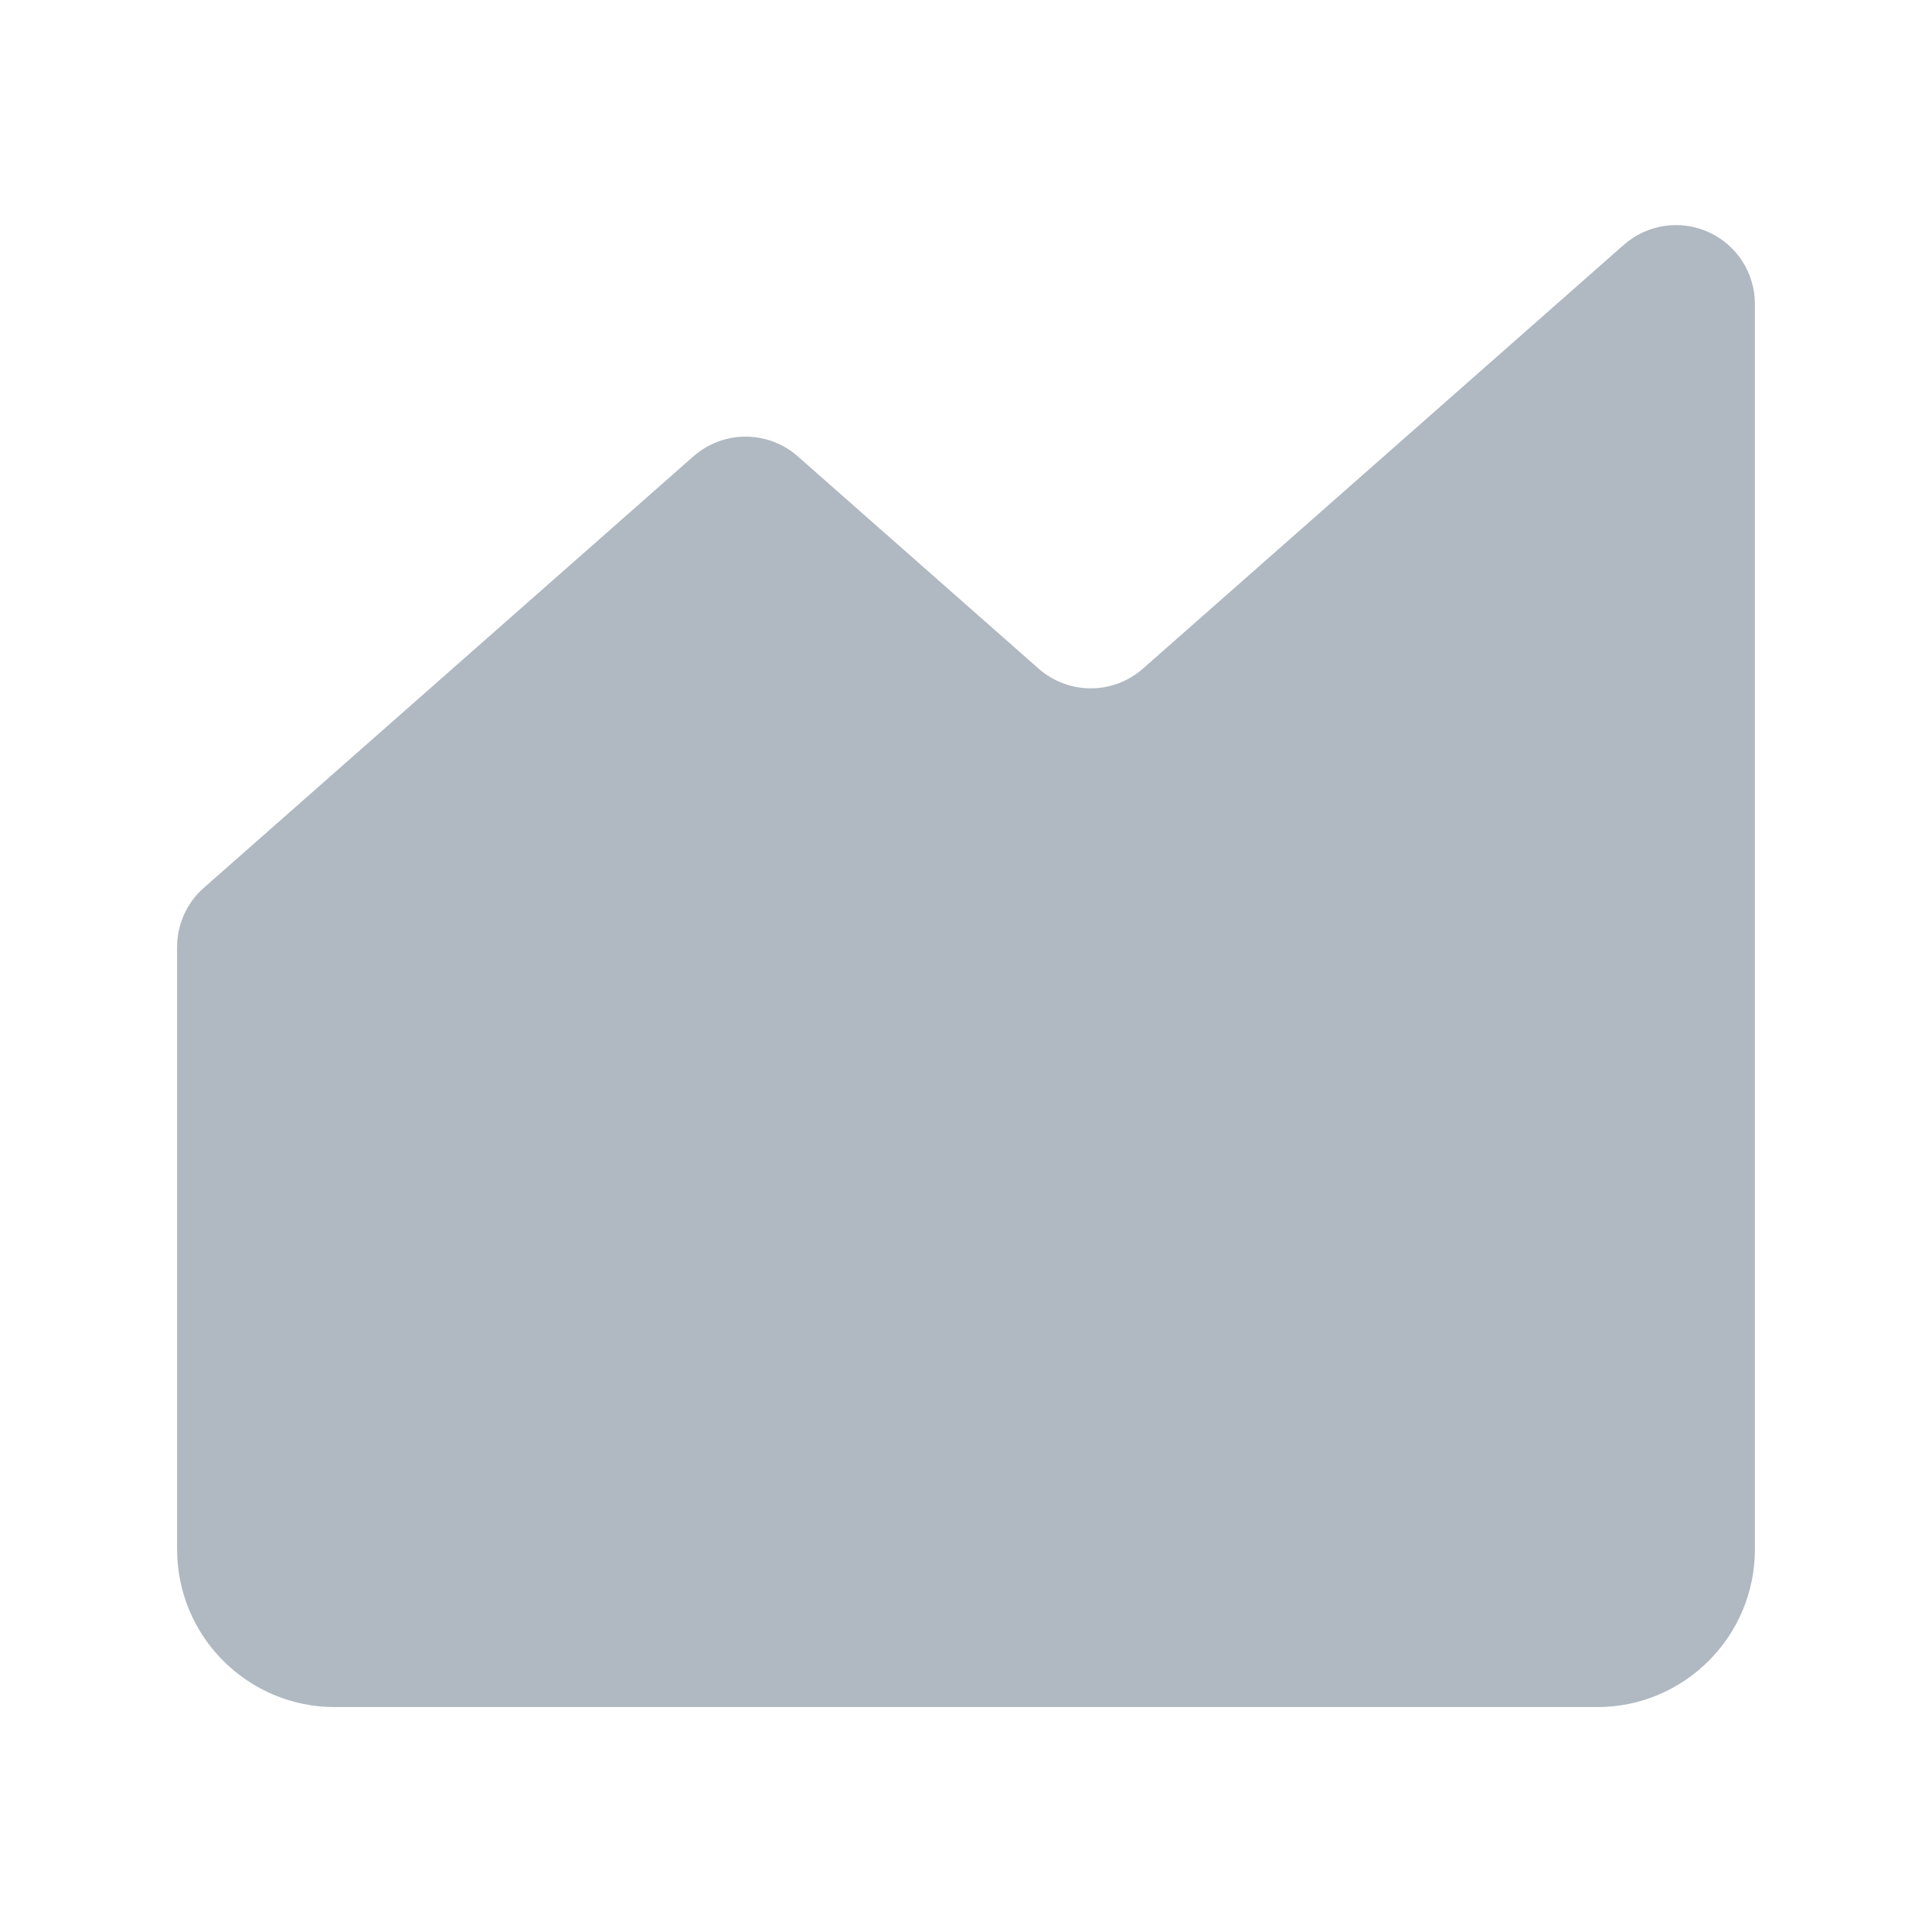
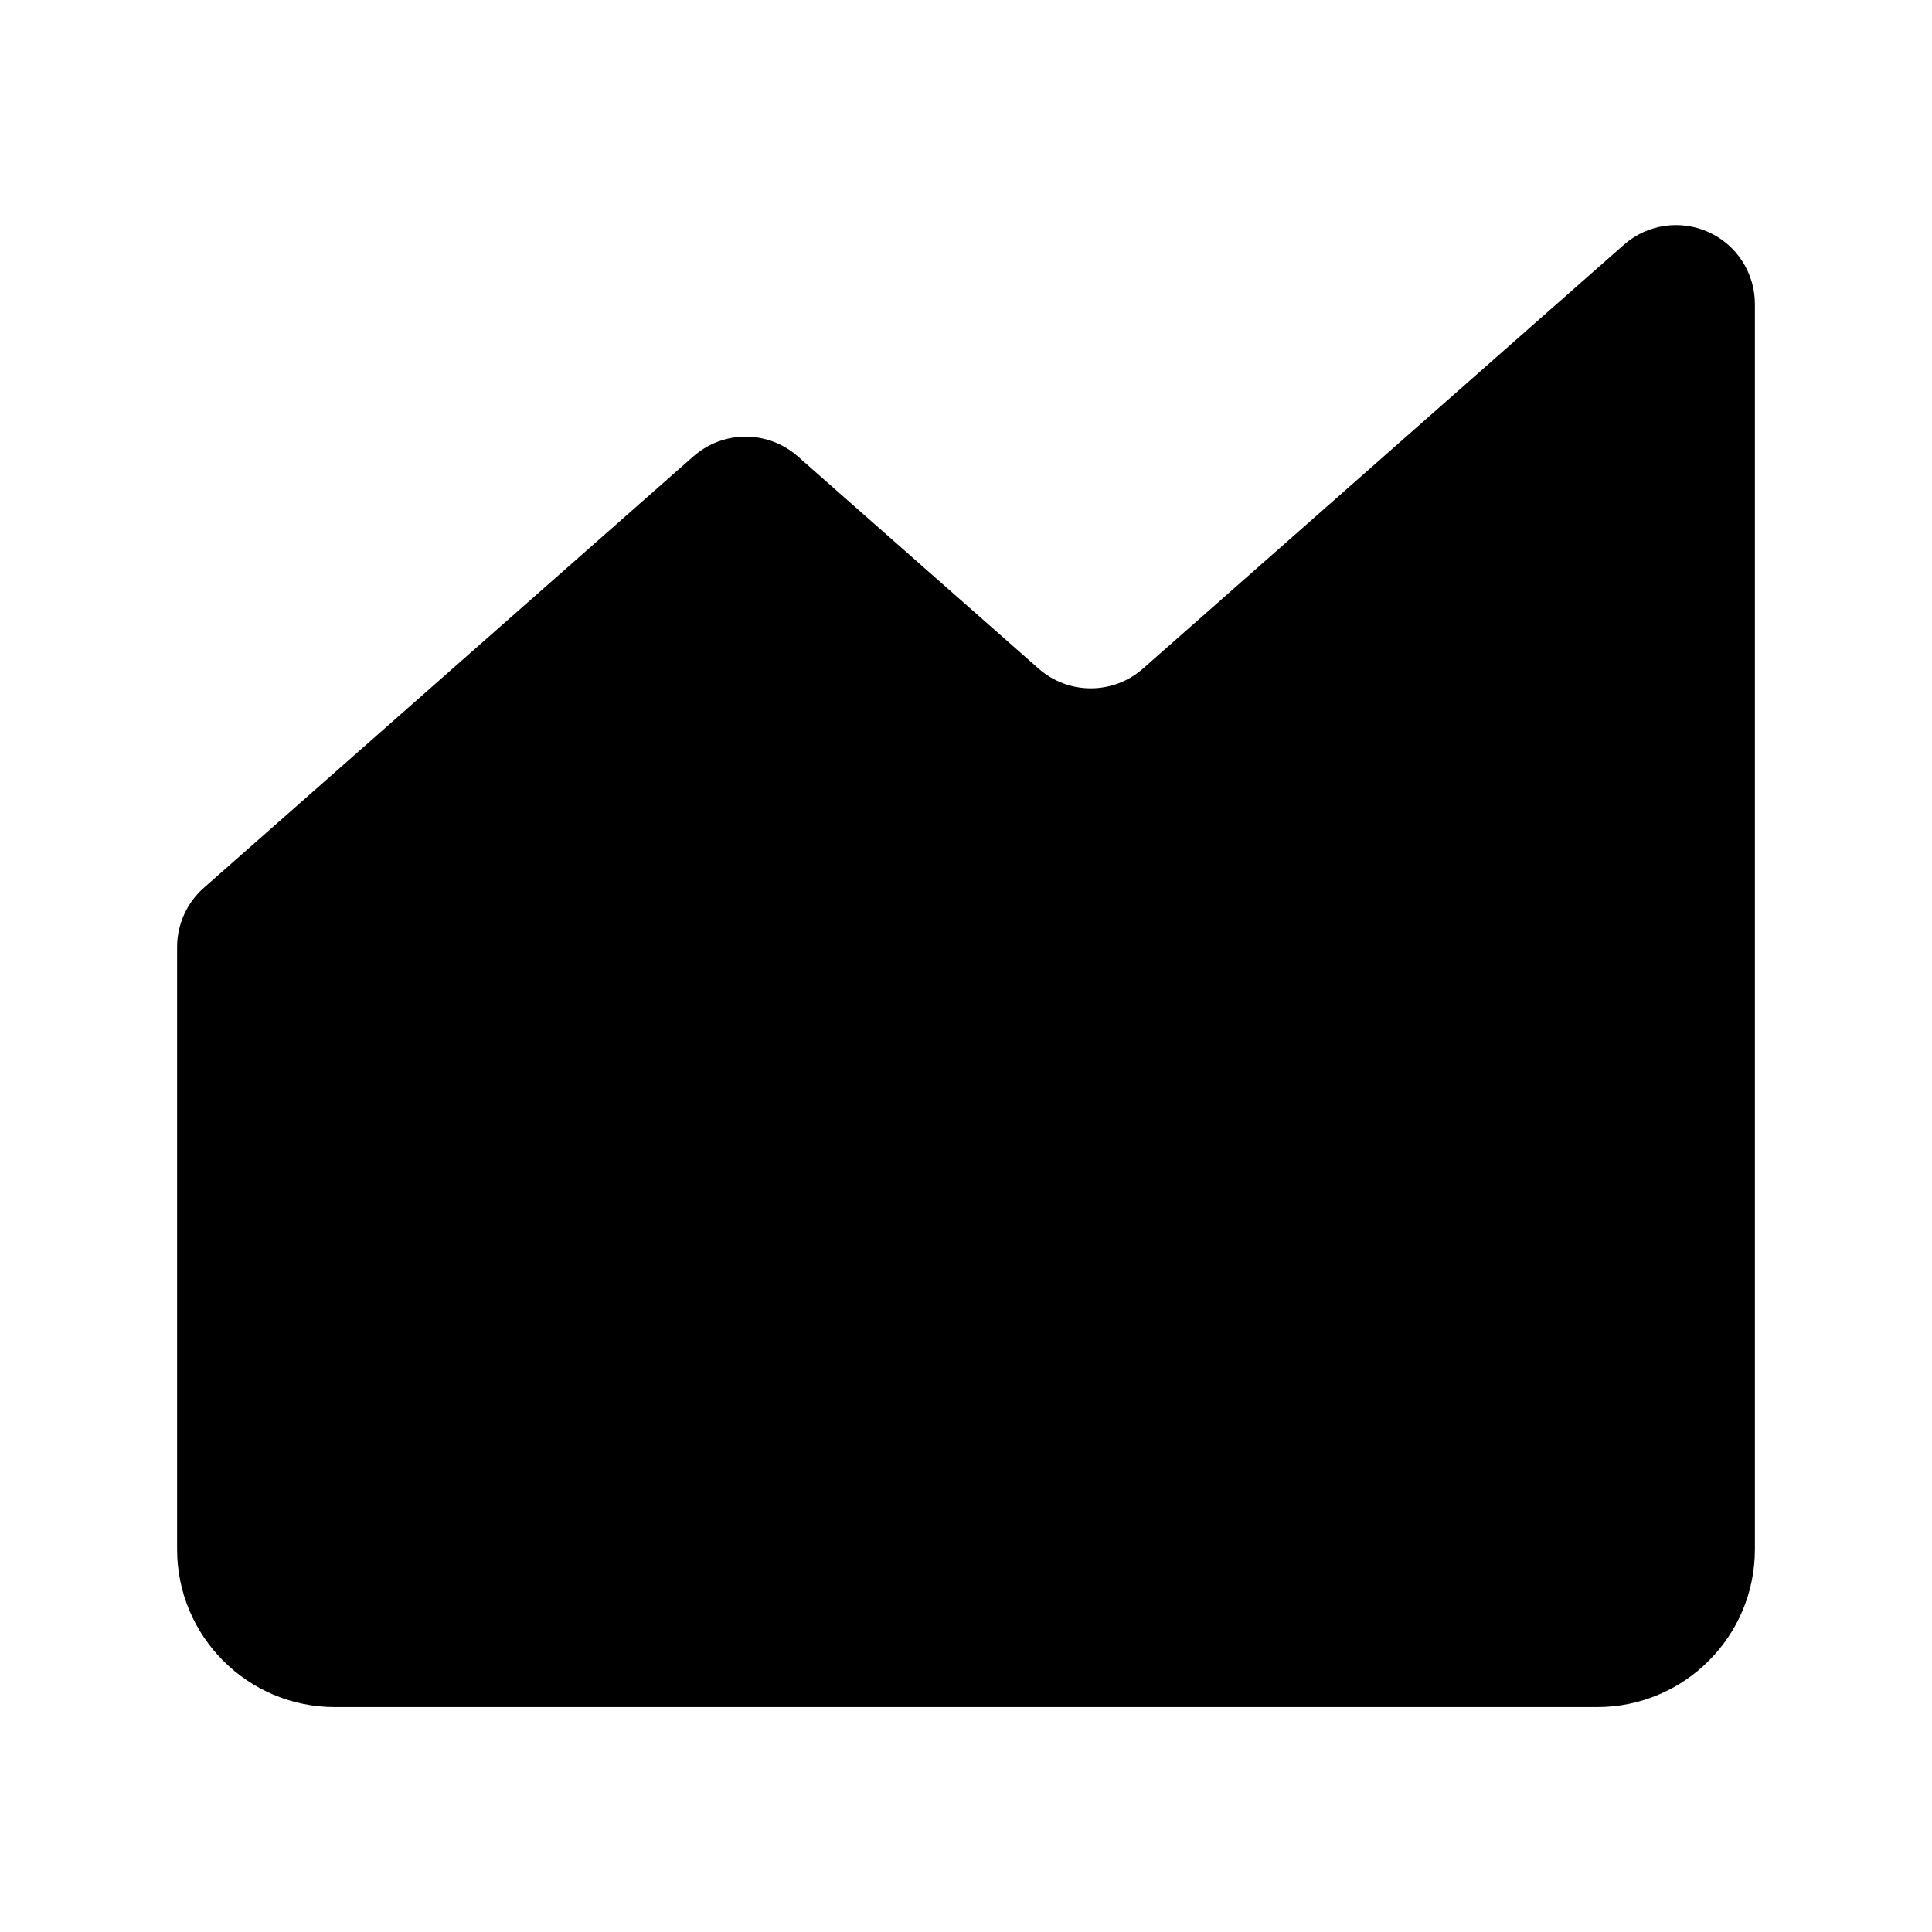
<svg xmlns="http://www.w3.org/2000/svg" viewBox="0 0 24 24">
-   <path fill="#B0B8C1" d="M12.902 8.306L9.91 5.669a.98.98 0 00-1.296 0l-6.082 5.36a.98.98 0 00-.332.735v7.482a1.96 1.96 0 001.96 1.96h15.68a1.96 1.96 0 001.96-1.96V3.776a.98.98 0 00-1.628-.735l-5.974 5.265a.98.98 0 01-1.296 0" fillRule="evenodd" />
+   <path fill="currentColor" d="M12.902 8.306L9.91 5.669a.98.98 0 00-1.296 0l-6.082 5.36a.98.98 0 00-.332.735v7.482a1.96 1.96 0 001.96 1.96h15.68a1.96 1.96 0 001.96-1.96V3.776a.98.98 0 00-1.628-.735l-5.974 5.265a.98.98 0 01-1.296 0" fillRule="evenodd" />
</svg>
